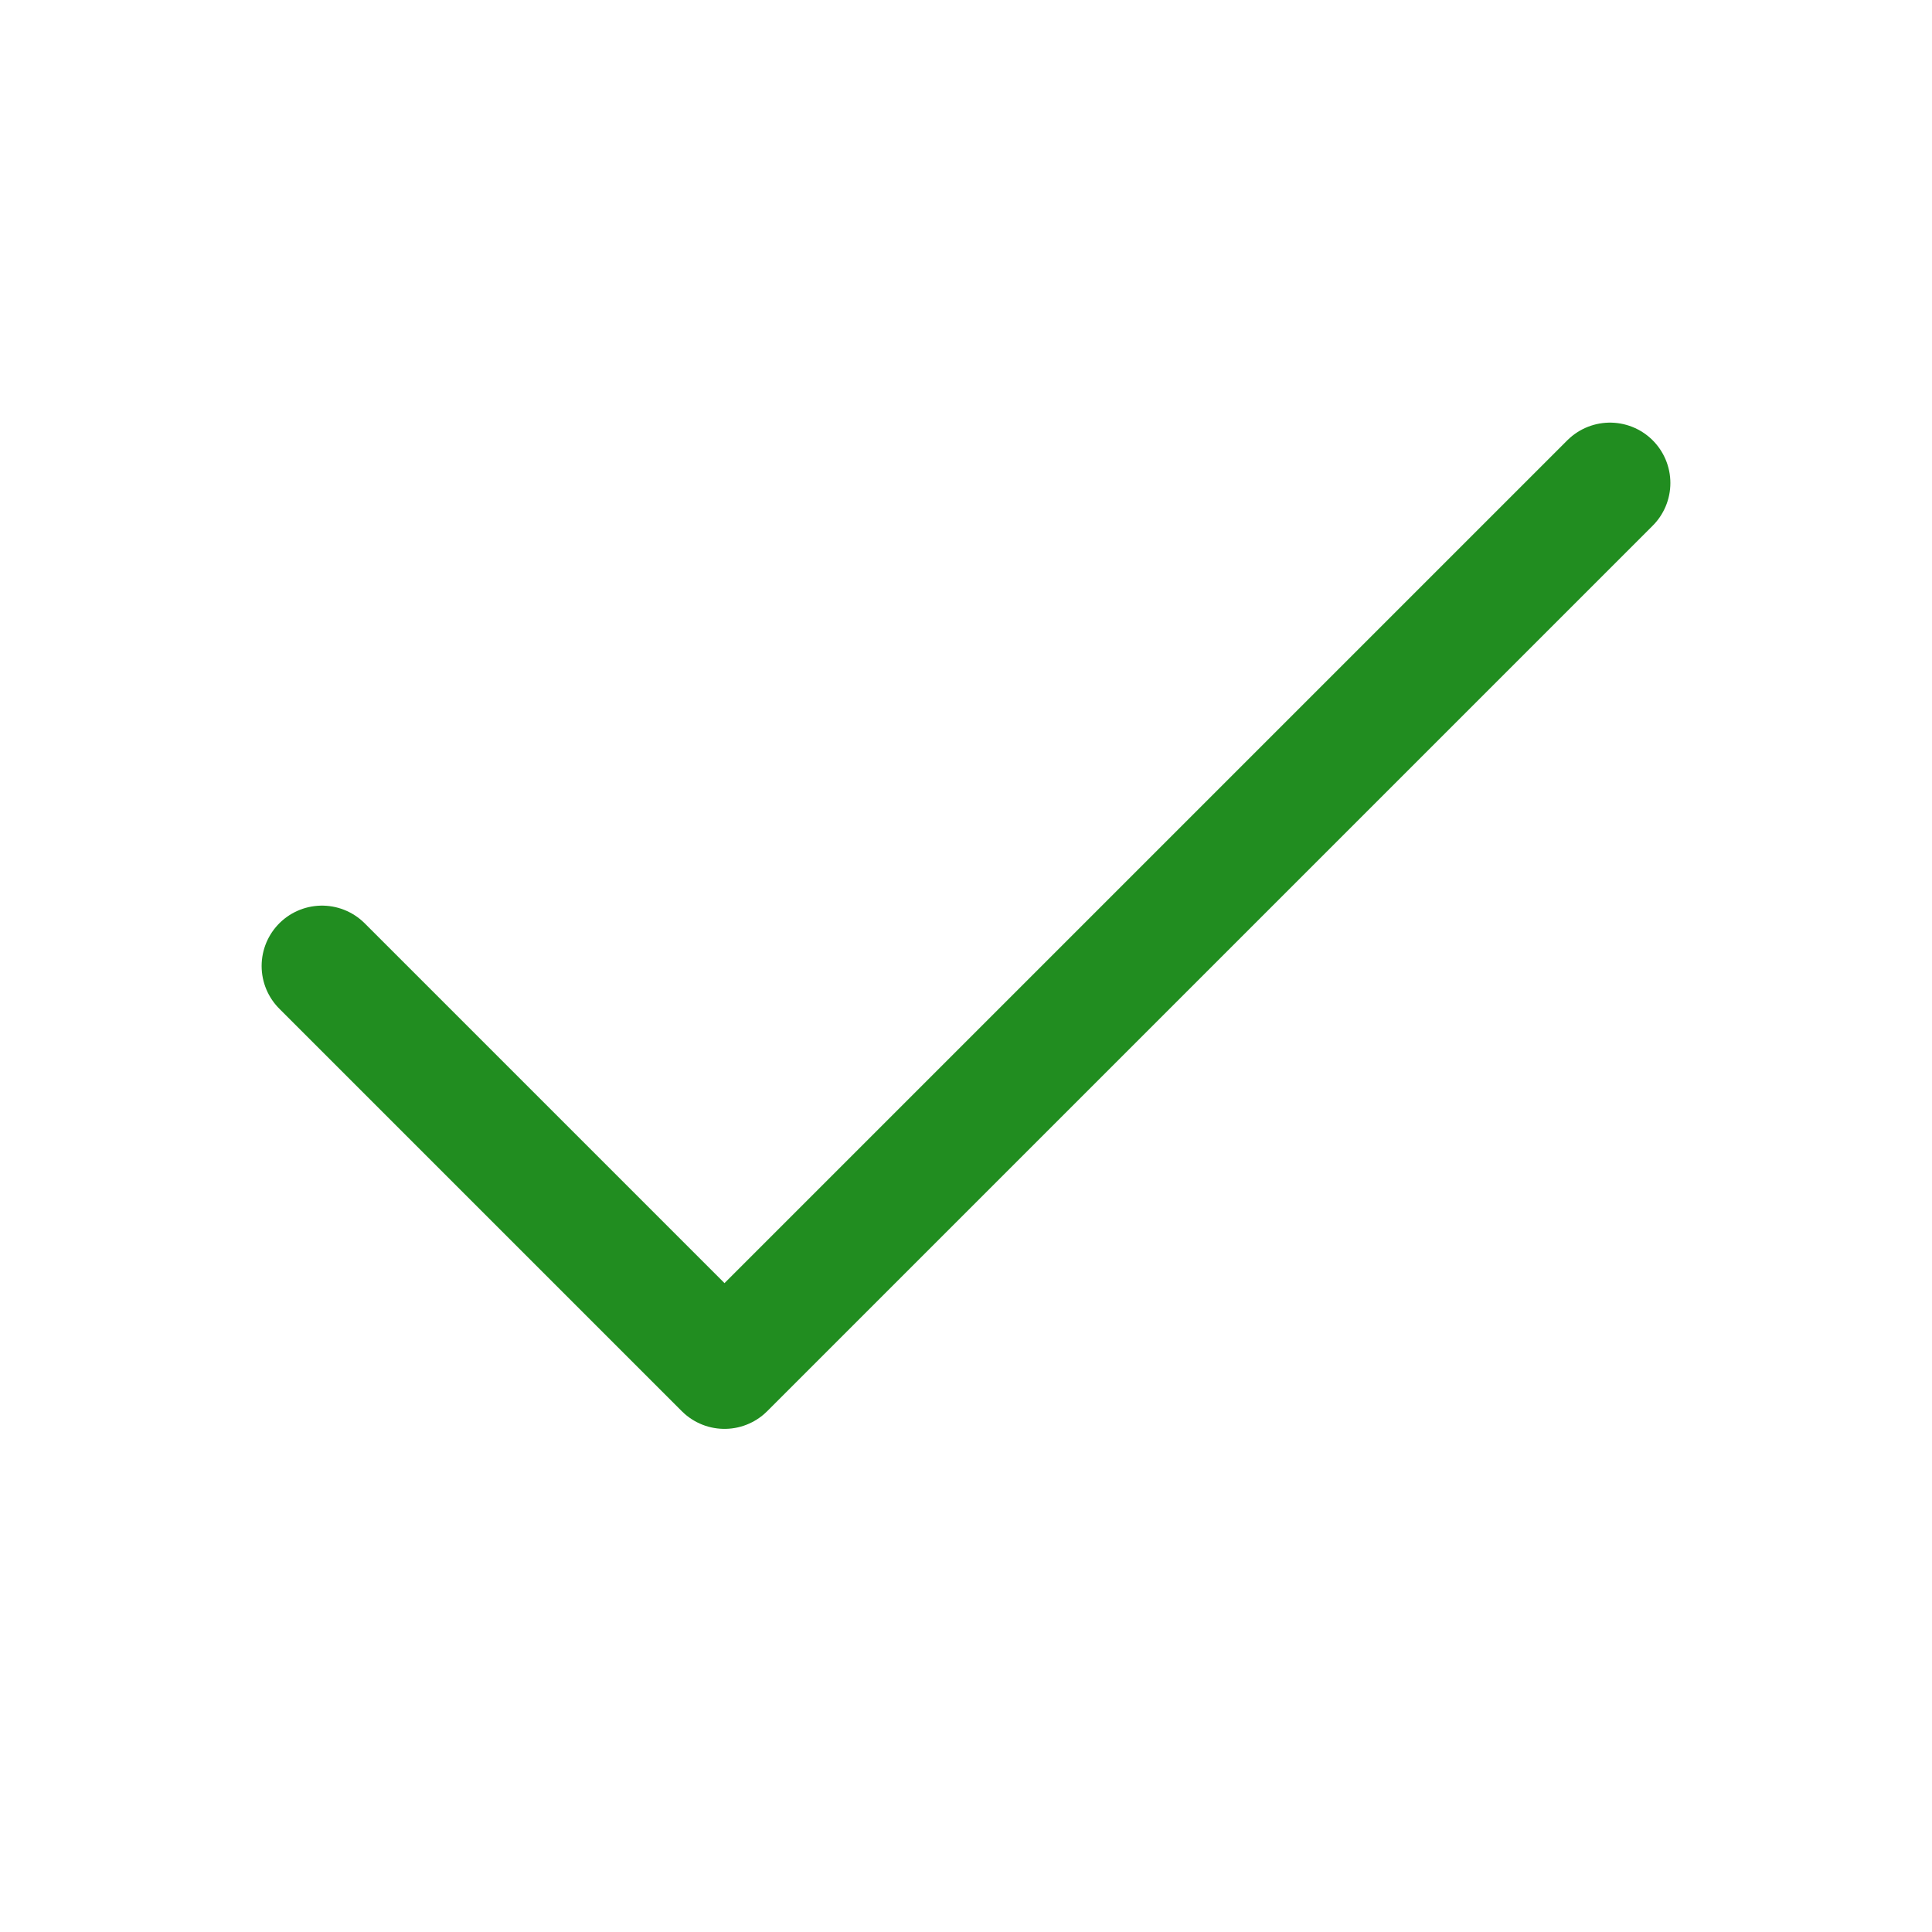
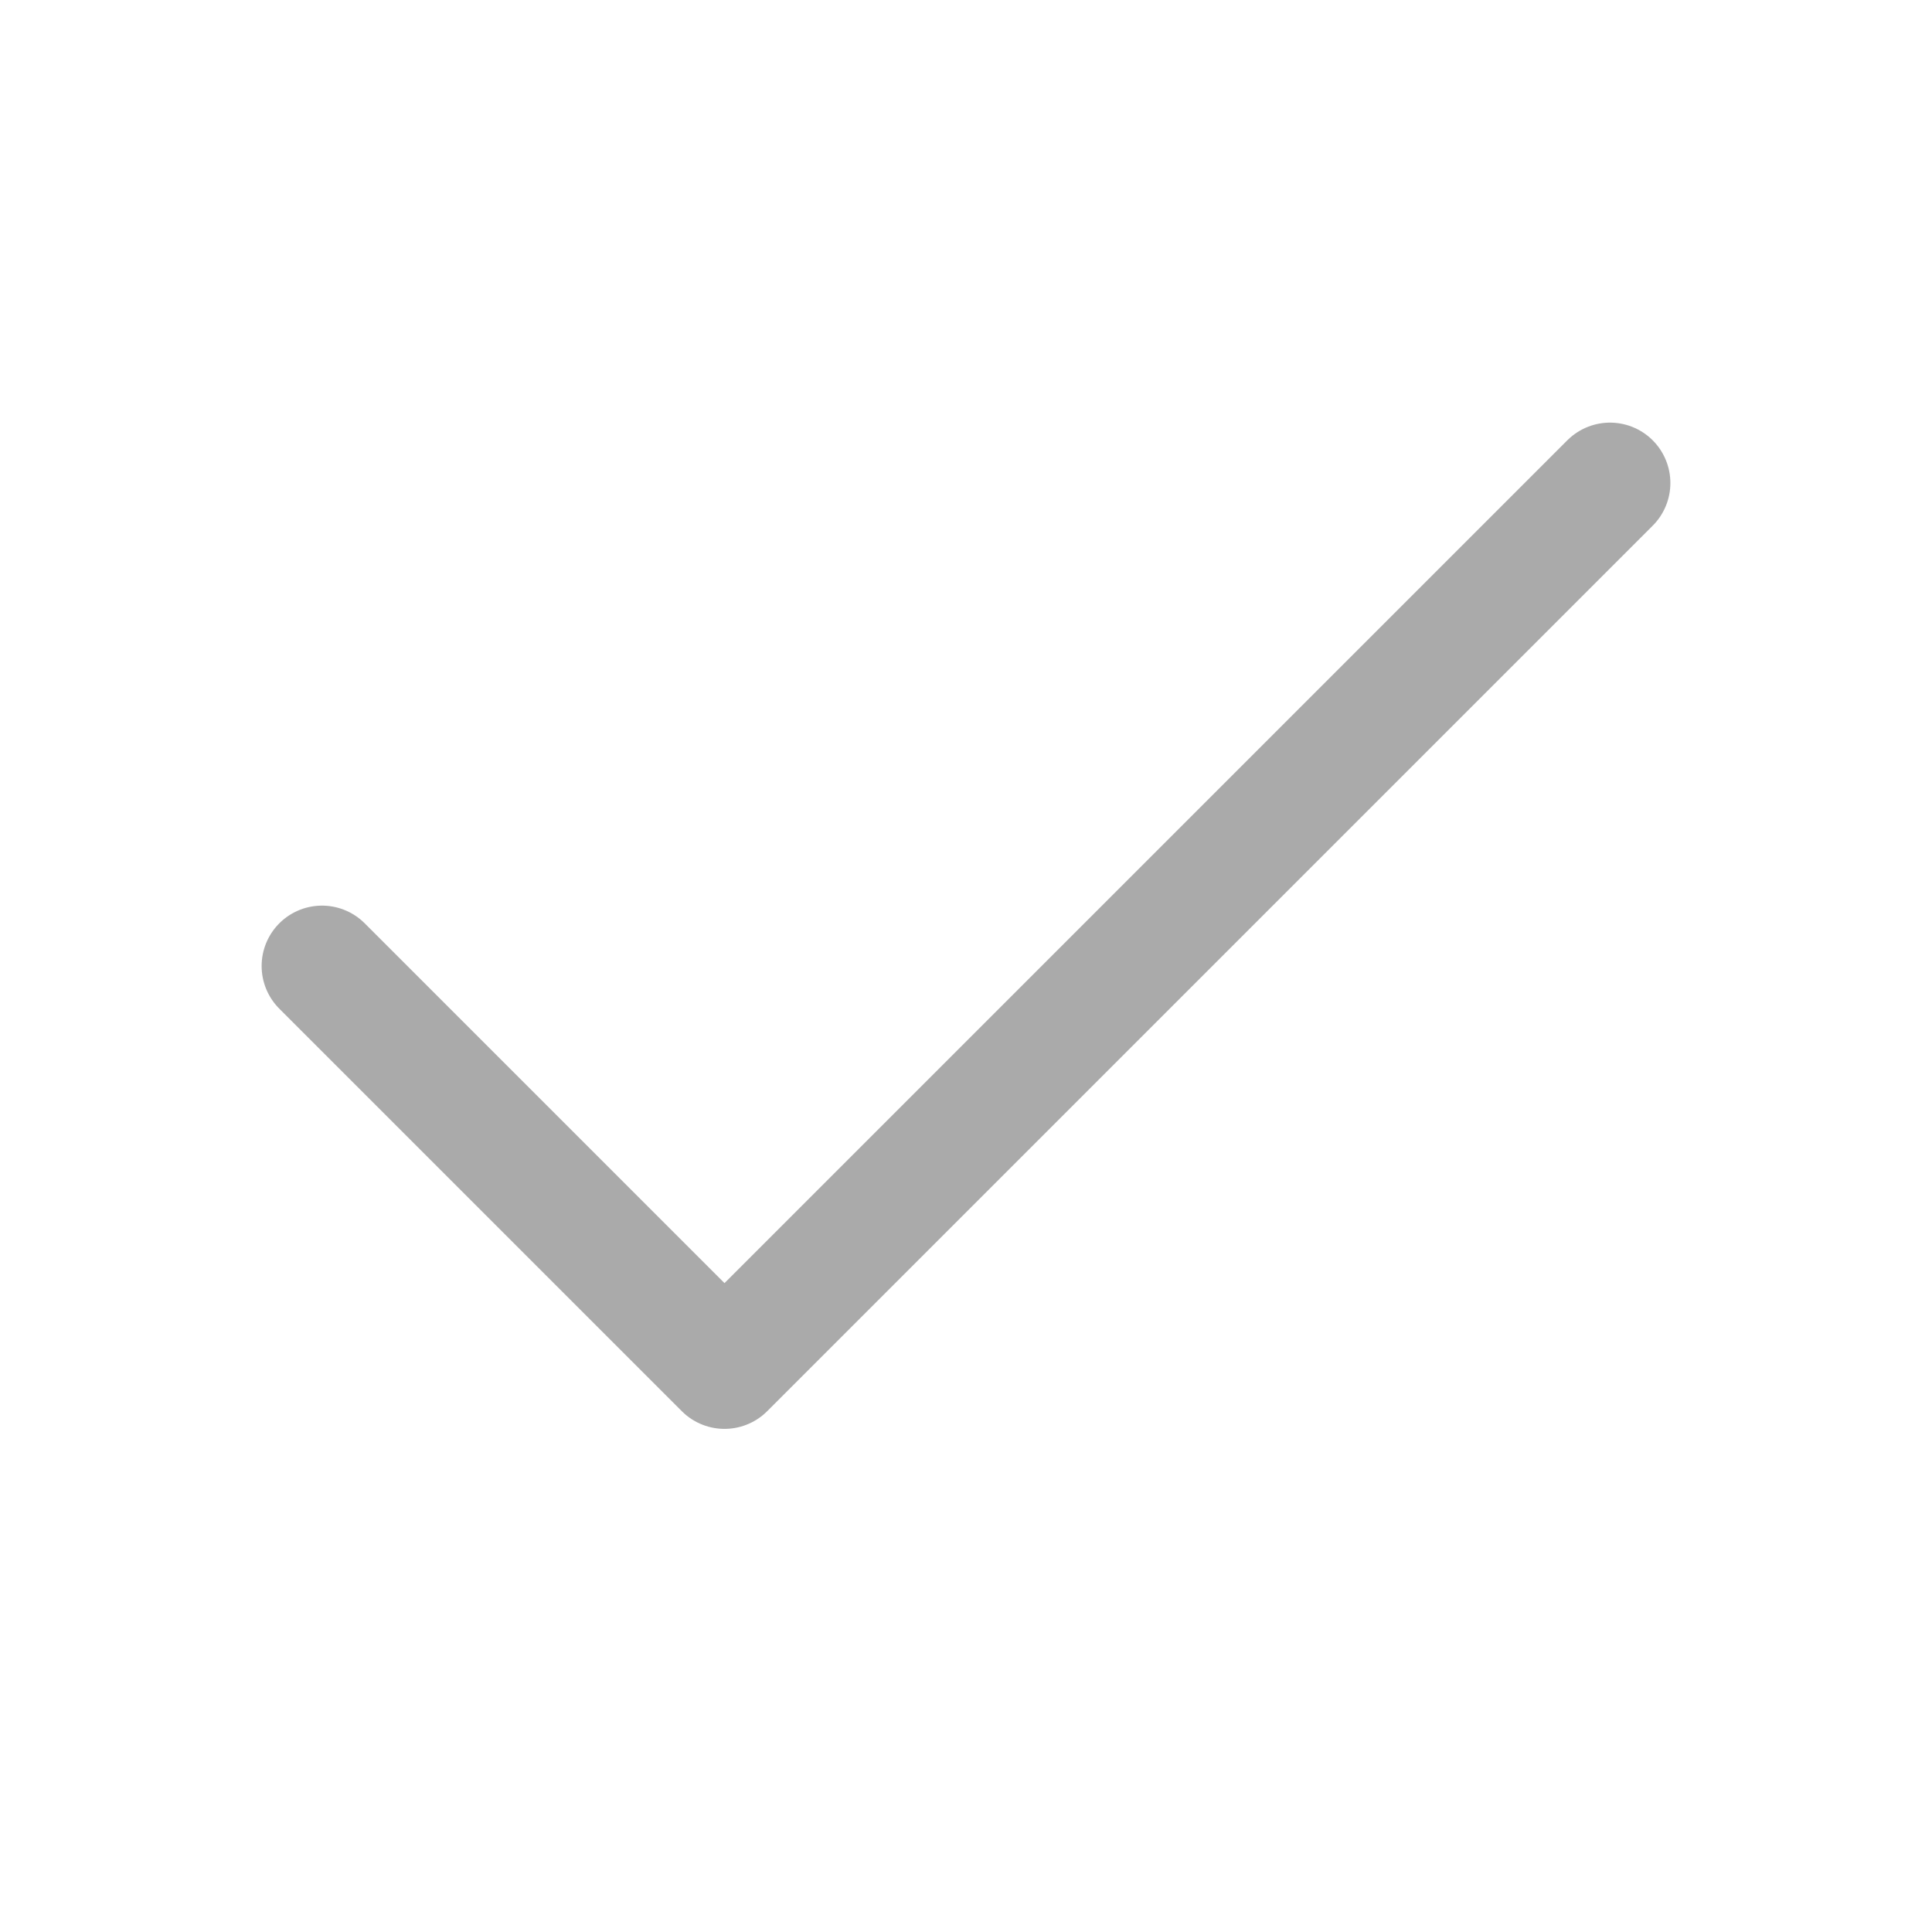
<svg xmlns="http://www.w3.org/2000/svg" width="24" height="24" viewBox="0 0 24 24" fill="none">
-   <path d="M20 6L9 17L4 12" stroke="#218D20" stroke-width="1.5" stroke-linecap="round" stroke-linejoin="round" />
+   <path d="M20 6L9 17L4 12" stroke="#AAAAAA" stroke-width="1.5" stroke-linecap="round" stroke-linejoin="round" />
</svg>
